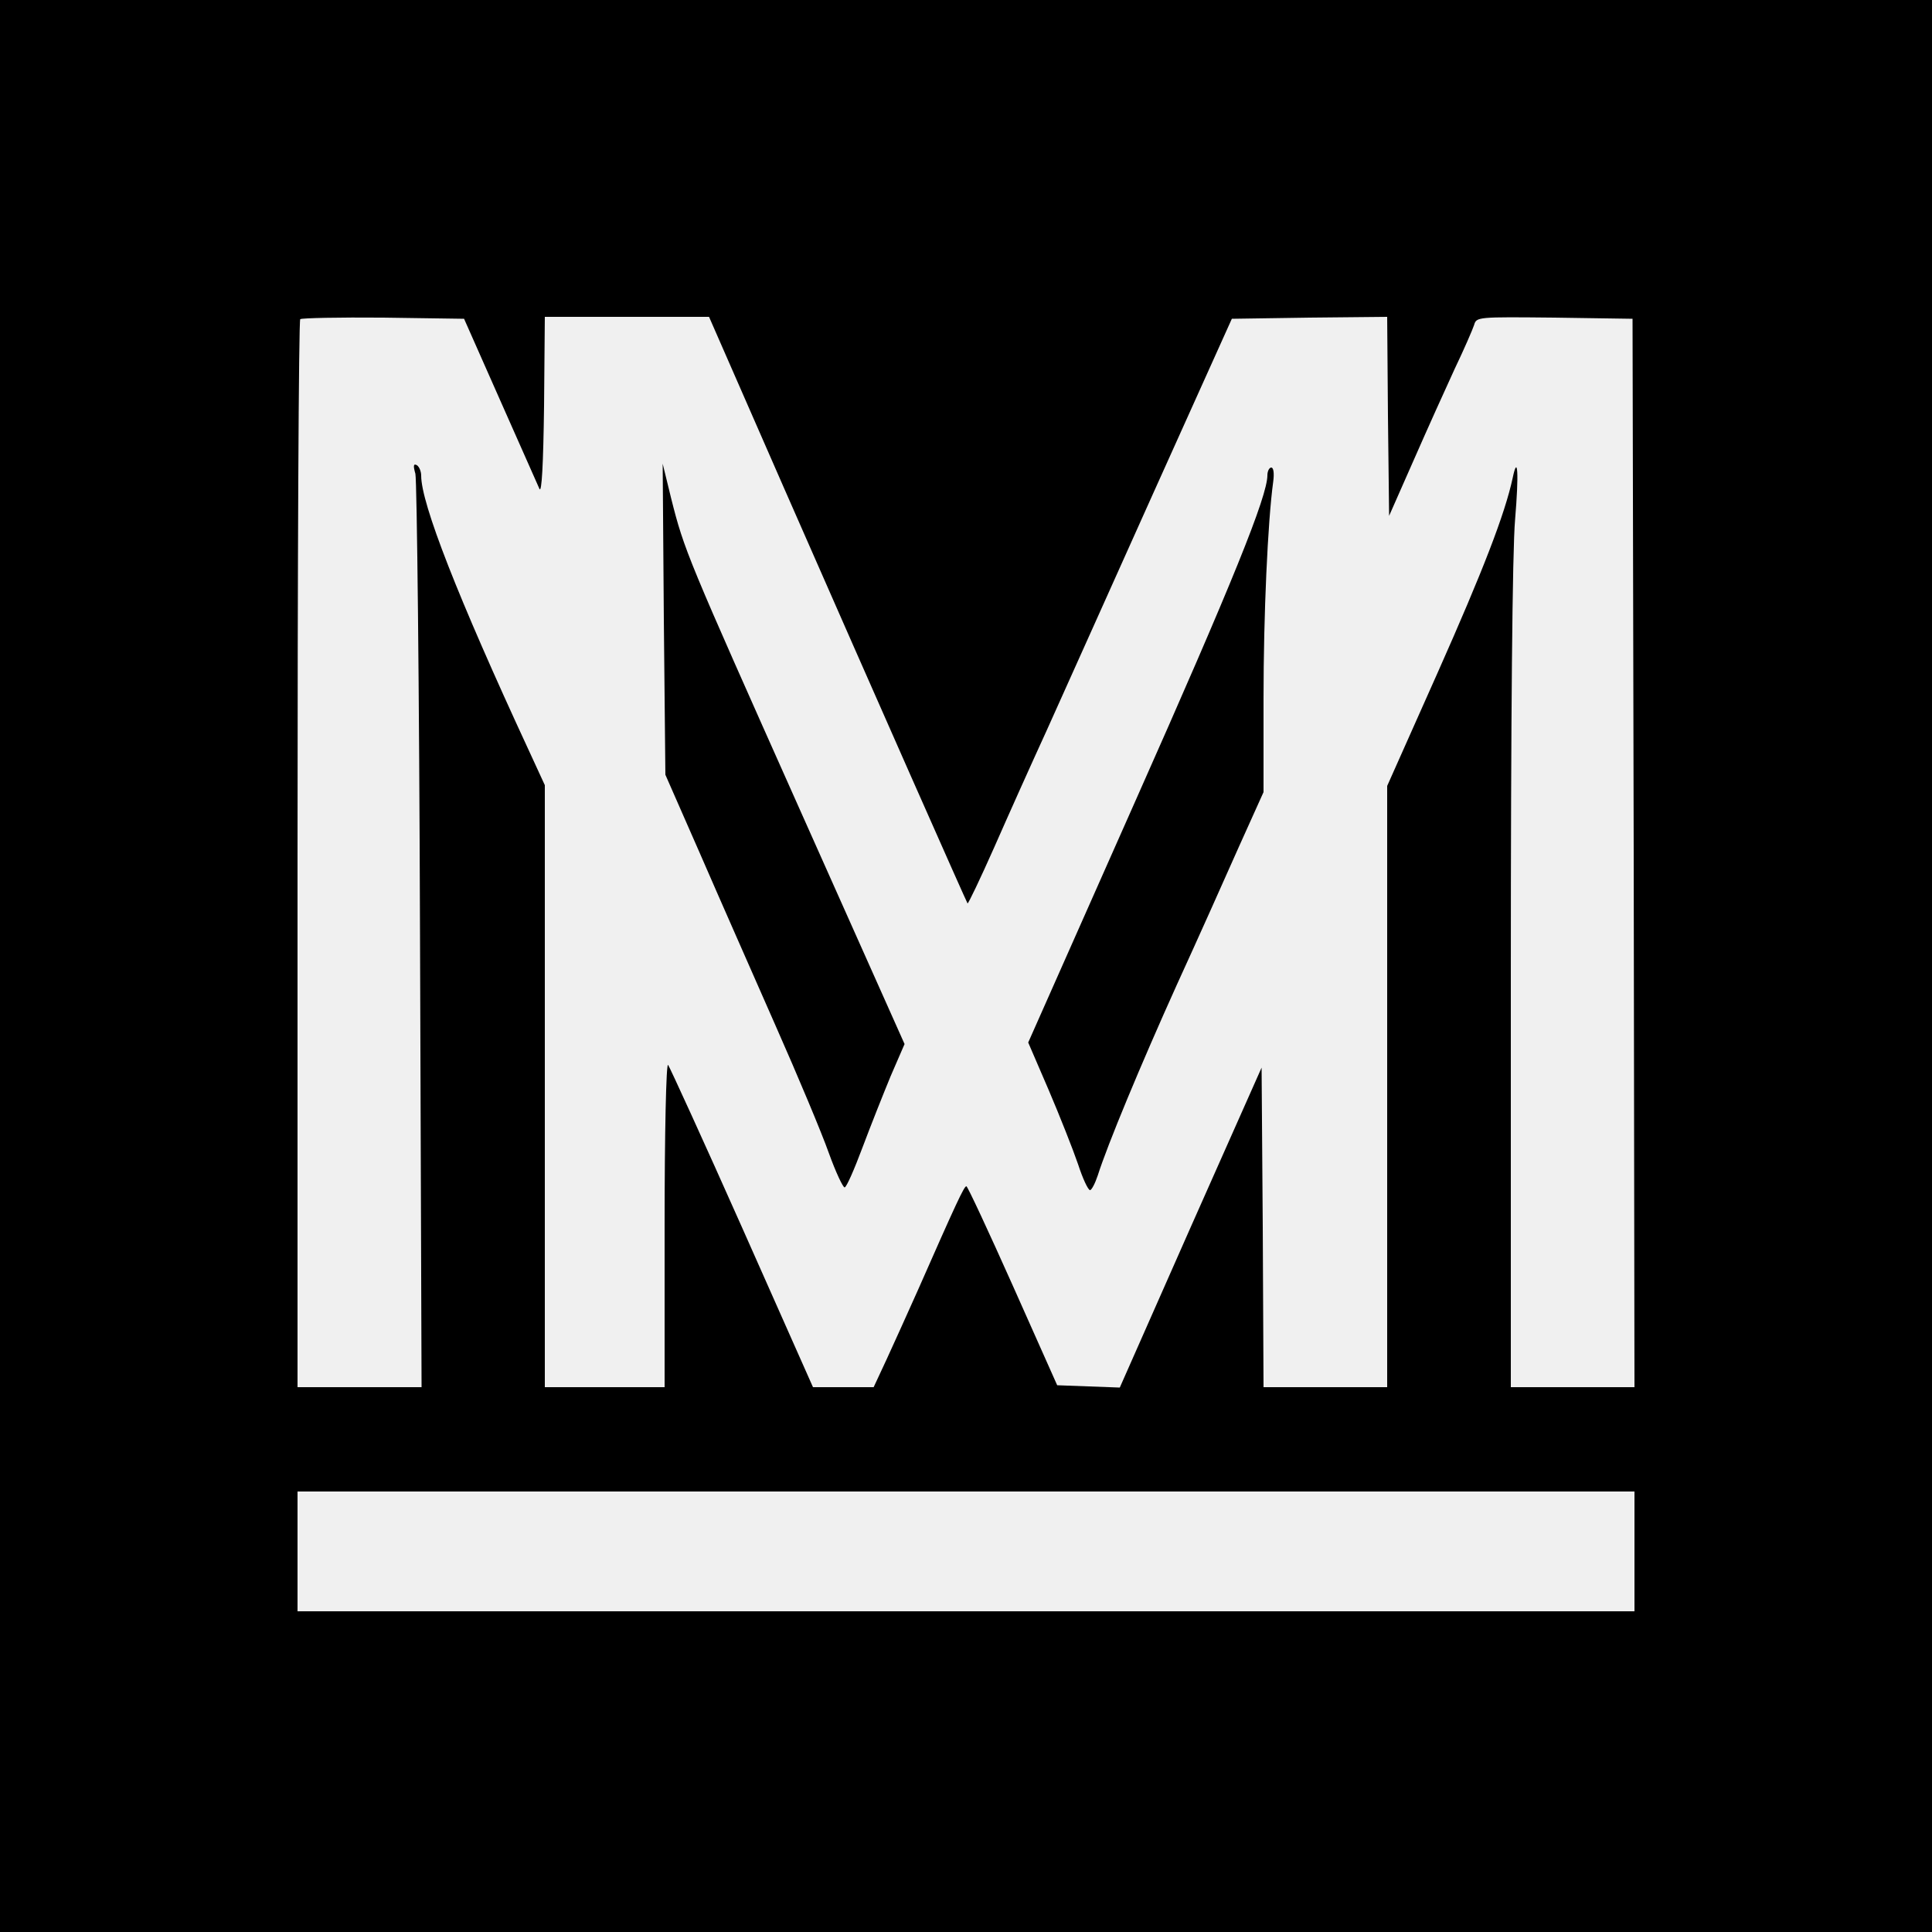
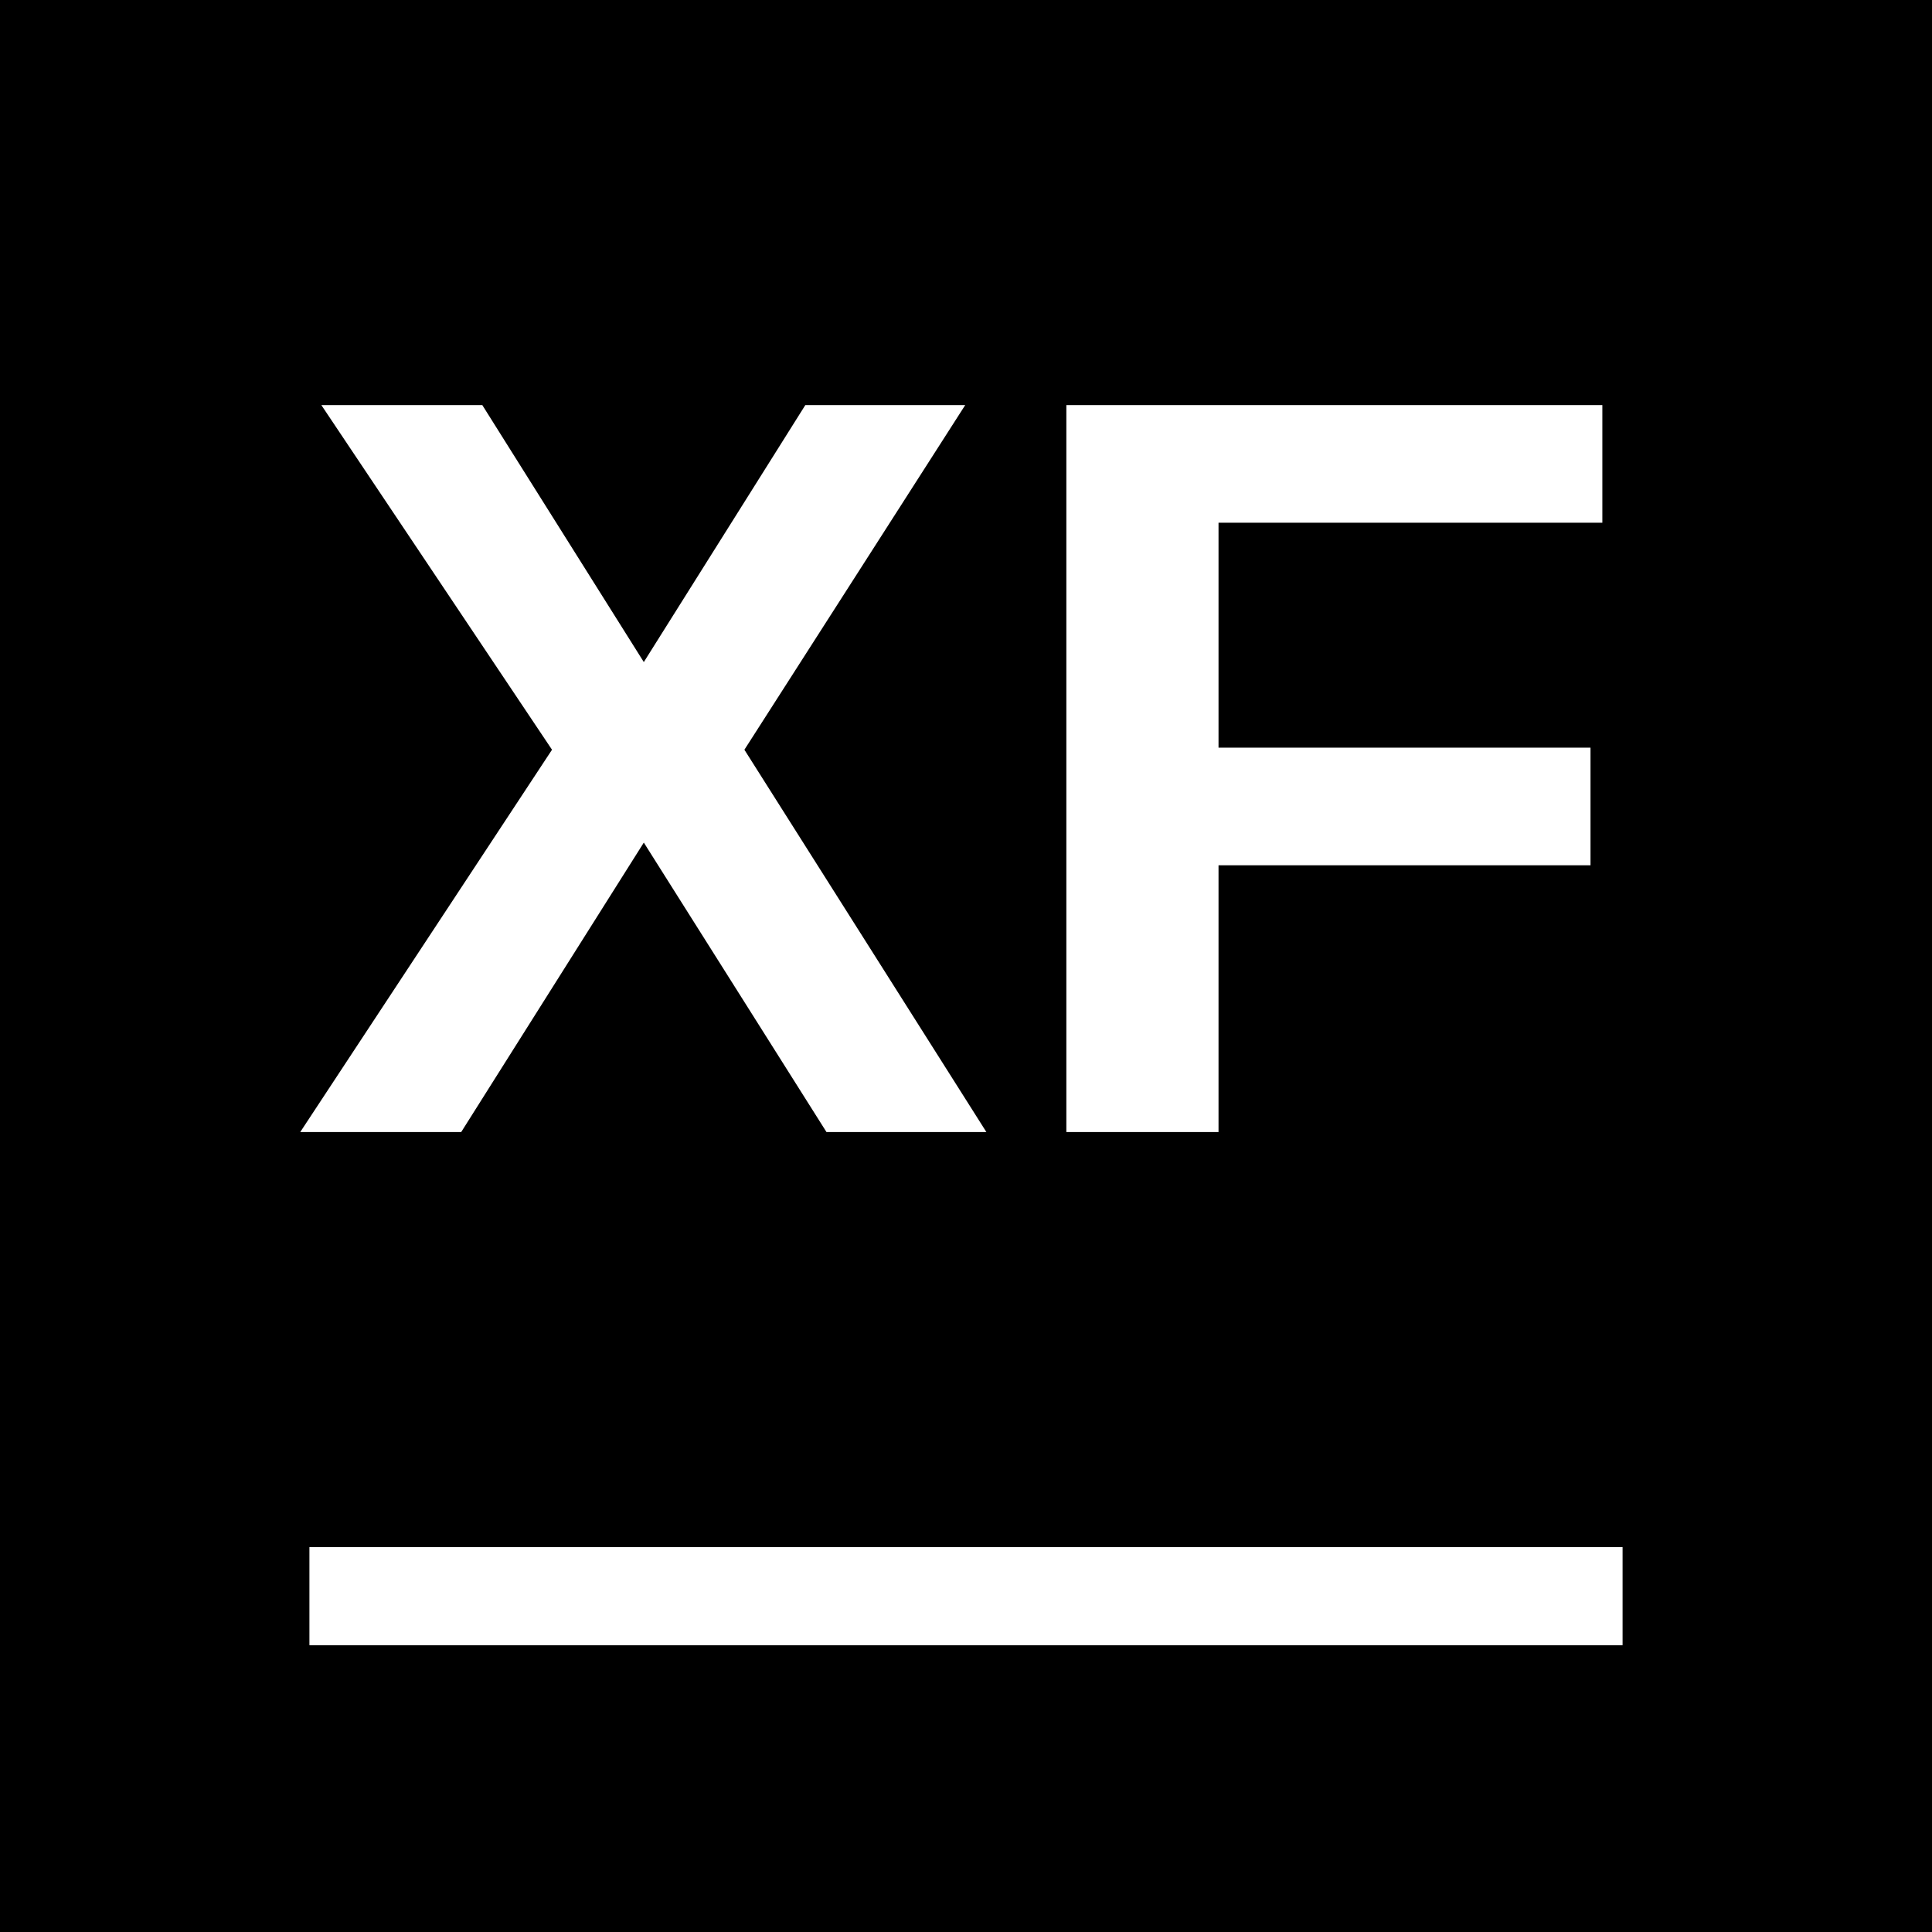
- <svg xmlns="http://www.w3.org/2000/svg" version="1.0" width="500pt" height="500pt" viewBox="0 0 500 500" preserveAspectRatio="xMidYMid meet">
-   <g transform="translate(0,500) scale(0.1,-0.1)" fill="#000000" stroke="none">
-     <path d="M0 2500 l0 -2500 2500 0 2500 0 0 2500 0 2500 -2500 0 -2500 0 0 -2500z m1294 1465 c51 -115 97 -219 102 -230 6 -13 10 63 12 213 l2 232 213 0 212 0 194 -443 c248 -565 472 -1071 475 -1075 2 -1 33 64 69 145 36 82 97 218 136 303 38 85 162 360 274 610 l205 455 201 3 201 2 2 -257 3 -258 64 145 c35 80 83 186 106 236 24 50 46 101 50 113 6 21 9 21 208 19 l202 -3 3 -1382 2 -1383 -160 0 -160 0 0 1059 c0 675 4 1106 11 1186 10 120 7 171 -6 109 -20 -94 -78 -243 -194 -504 l-131 -294 0 -778 0 -778 -160 0 -160 0 -2 414 -3 413 -184 -414 -183 -414 -81 3 -81 3 -115 258 c-63 141 -117 257 -120 257 -6 0 -26 -43 -126 -270 -26 -58 -62 -138 -80 -177 l-34 -73 -78 0 -79 0 -183 412 c-101 227 -188 417 -192 422 -5 6 -9 -178 -9 -412 l0 -422 -155 0 -155 0 0 779 0 779 -41 89 c-185 399 -279 640 -279 712 0 11 -5 23 -11 27 -9 5 -10 -1 -4 -22 4 -16 10 -554 12 -1196 l4 -1168 -160 0 -161 0 0 1378 c0 758 3 1382 7 1386 4 3 101 5 215 4 l209 -3 93 -210z m2936 -2980 l0 -155 -1730 0 -1730 0 0 155 0 155 1730 0 1730 0 0 -155z" />
-     <path d="M1718 3397 l4 -402 90 -205 c49 -113 137 -312 195 -444 58 -131 120 -279 138 -330 18 -50 37 -90 41 -89 5 1 25 47 46 103 21 56 54 139 73 185 l36 83 -272 609 c-291 652 -298 668 -332 803 l-22 90 3 -403z" />
-     <path d="M3280 3770 c0 -54 -90 -277 -343 -846 l-276 -622 53 -123 c29 -68 63 -154 76 -192 12 -37 26 -67 31 -67 4 0 13 17 20 38 25 79 111 286 204 492 54 118 126 279 161 358 l64 142 0 243 c0 217 11 458 25 560 3 22 1 37 -5 37 -5 0 -10 -9 -10 -20z" />
-   </g>
+ <svg xmlns="http://www.w3.org/2000/svg" viewBox="0 0 512 512">
+   <rect width="512" height="512" fill="#000" />
+   <text x="256" y="300" text-anchor="middle" font-family="Liberation Sans, Arial, Helvetica, sans-serif" font-weight="bold" font-size="280" fill="#fff">XF</text>
+   <rect x="82" y="410" width="348" height="26" fill="#fff" />
</svg>
